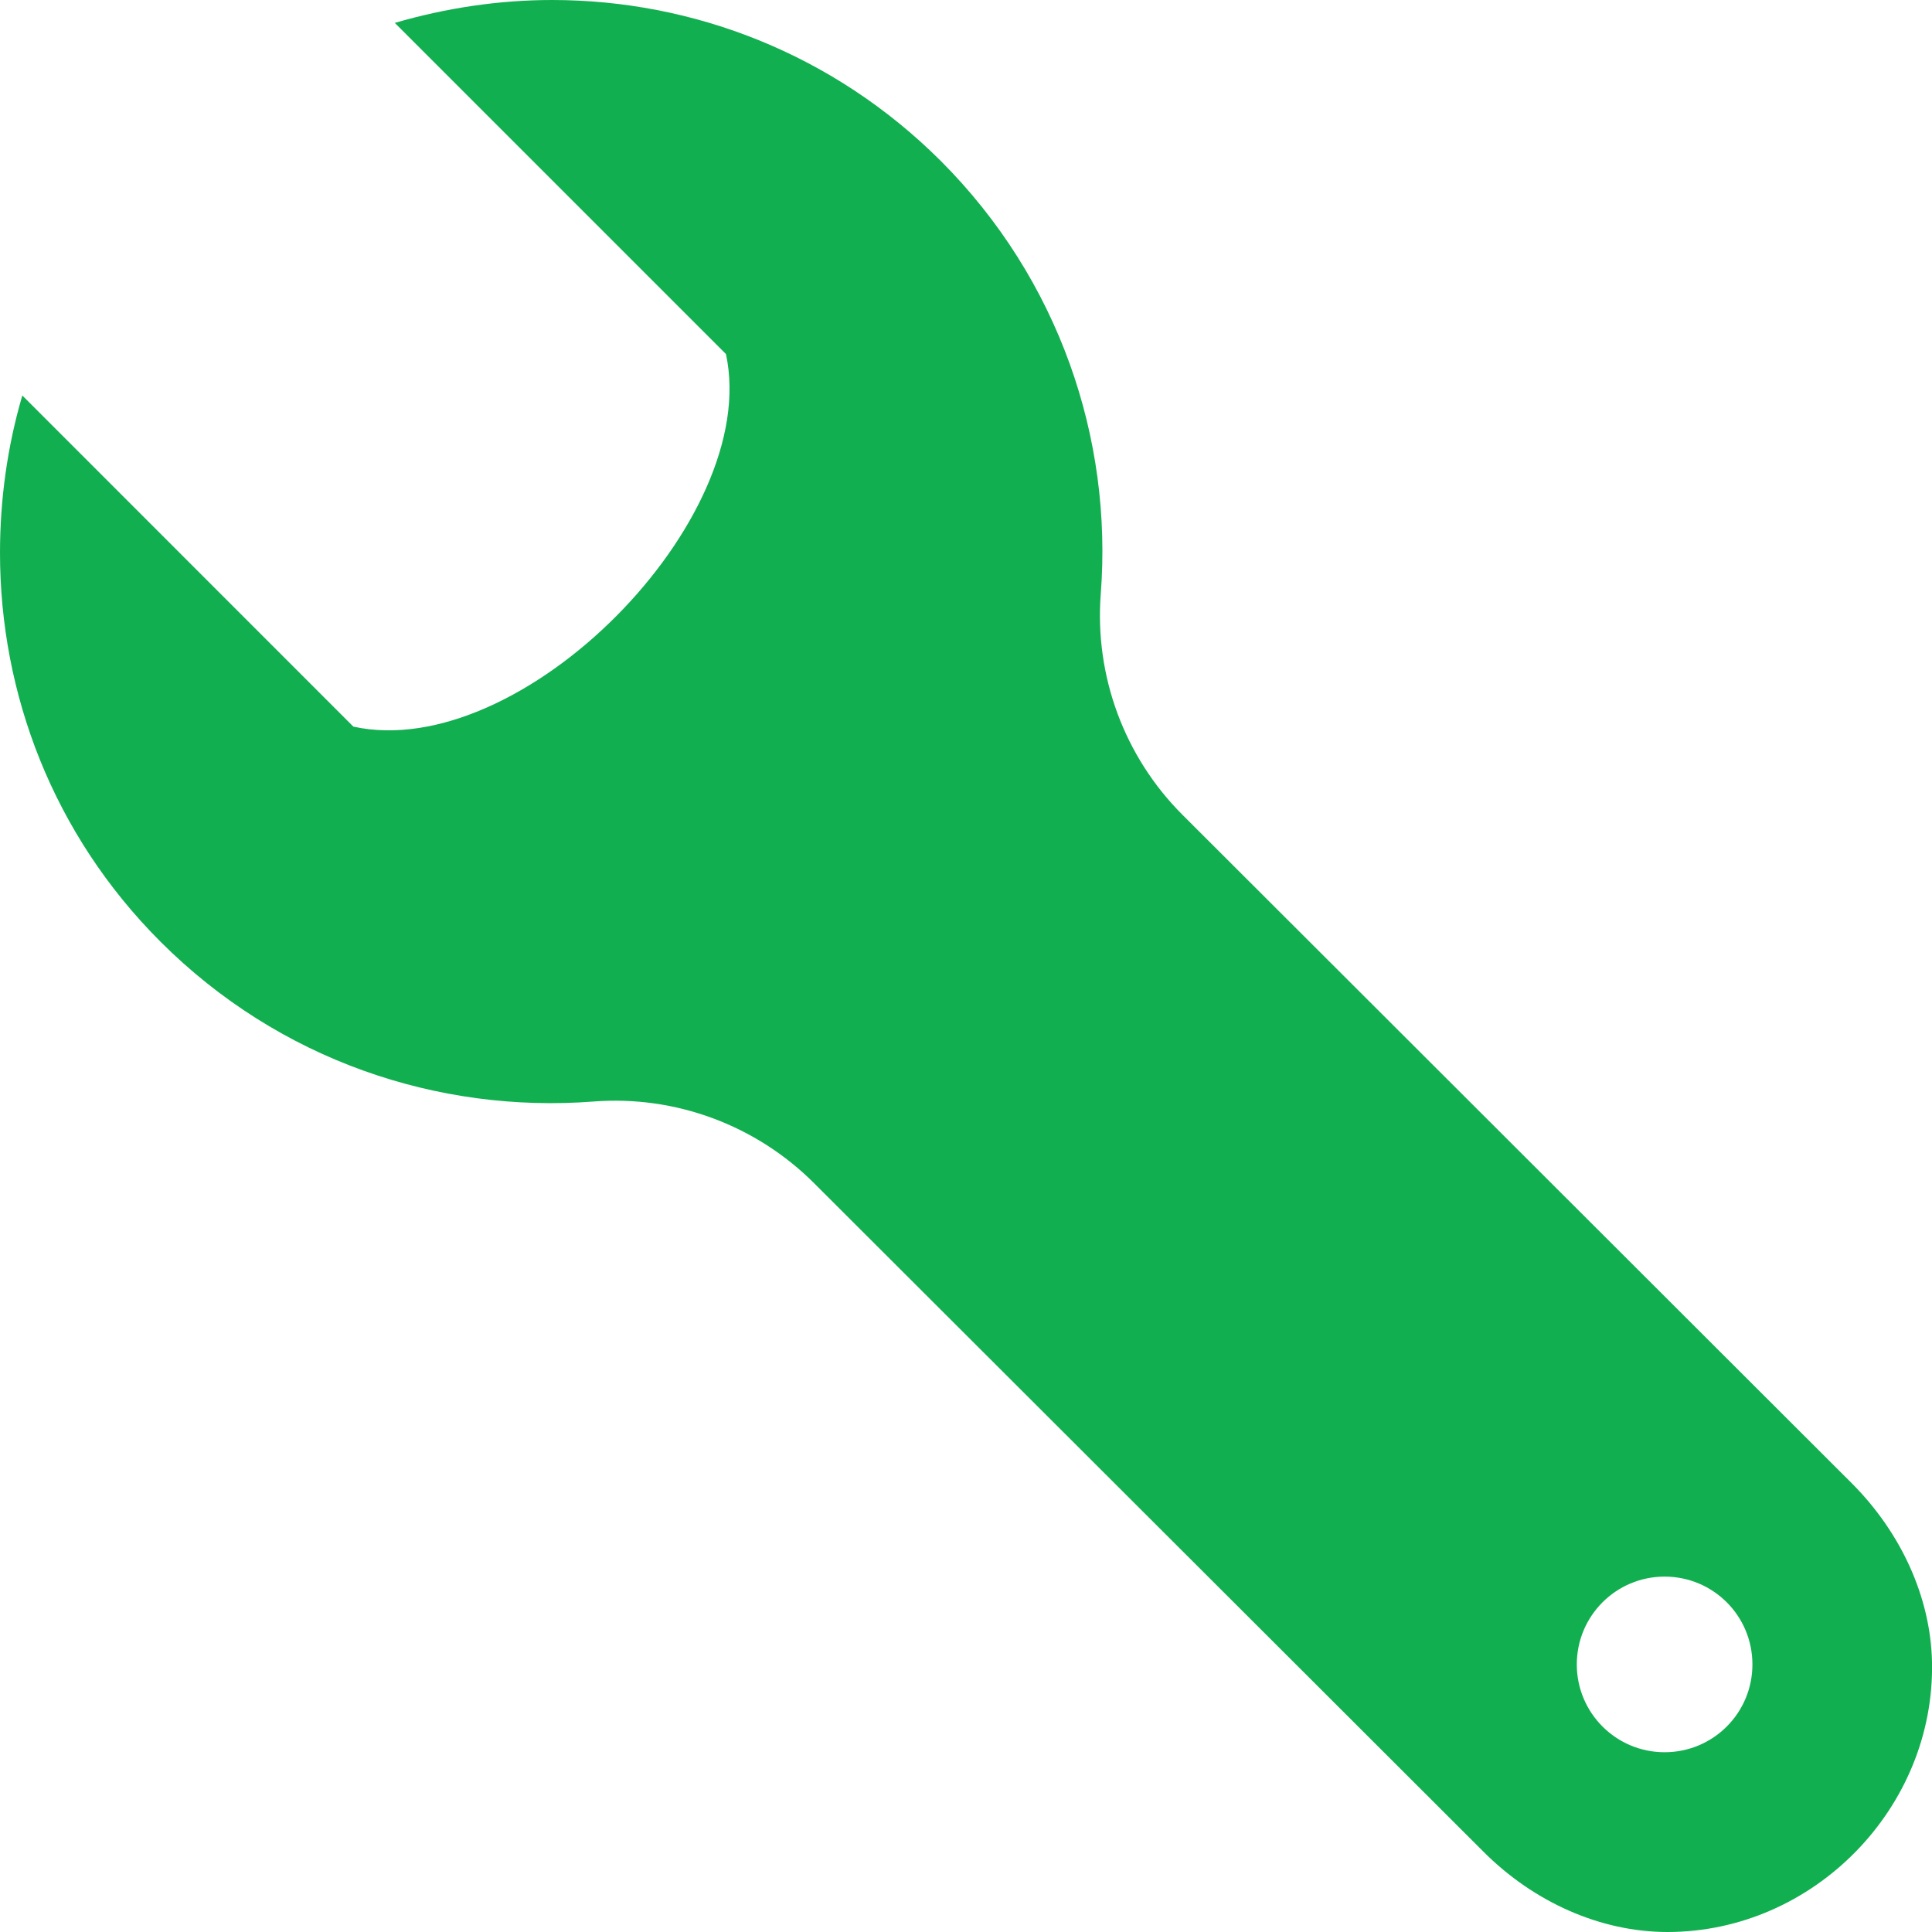
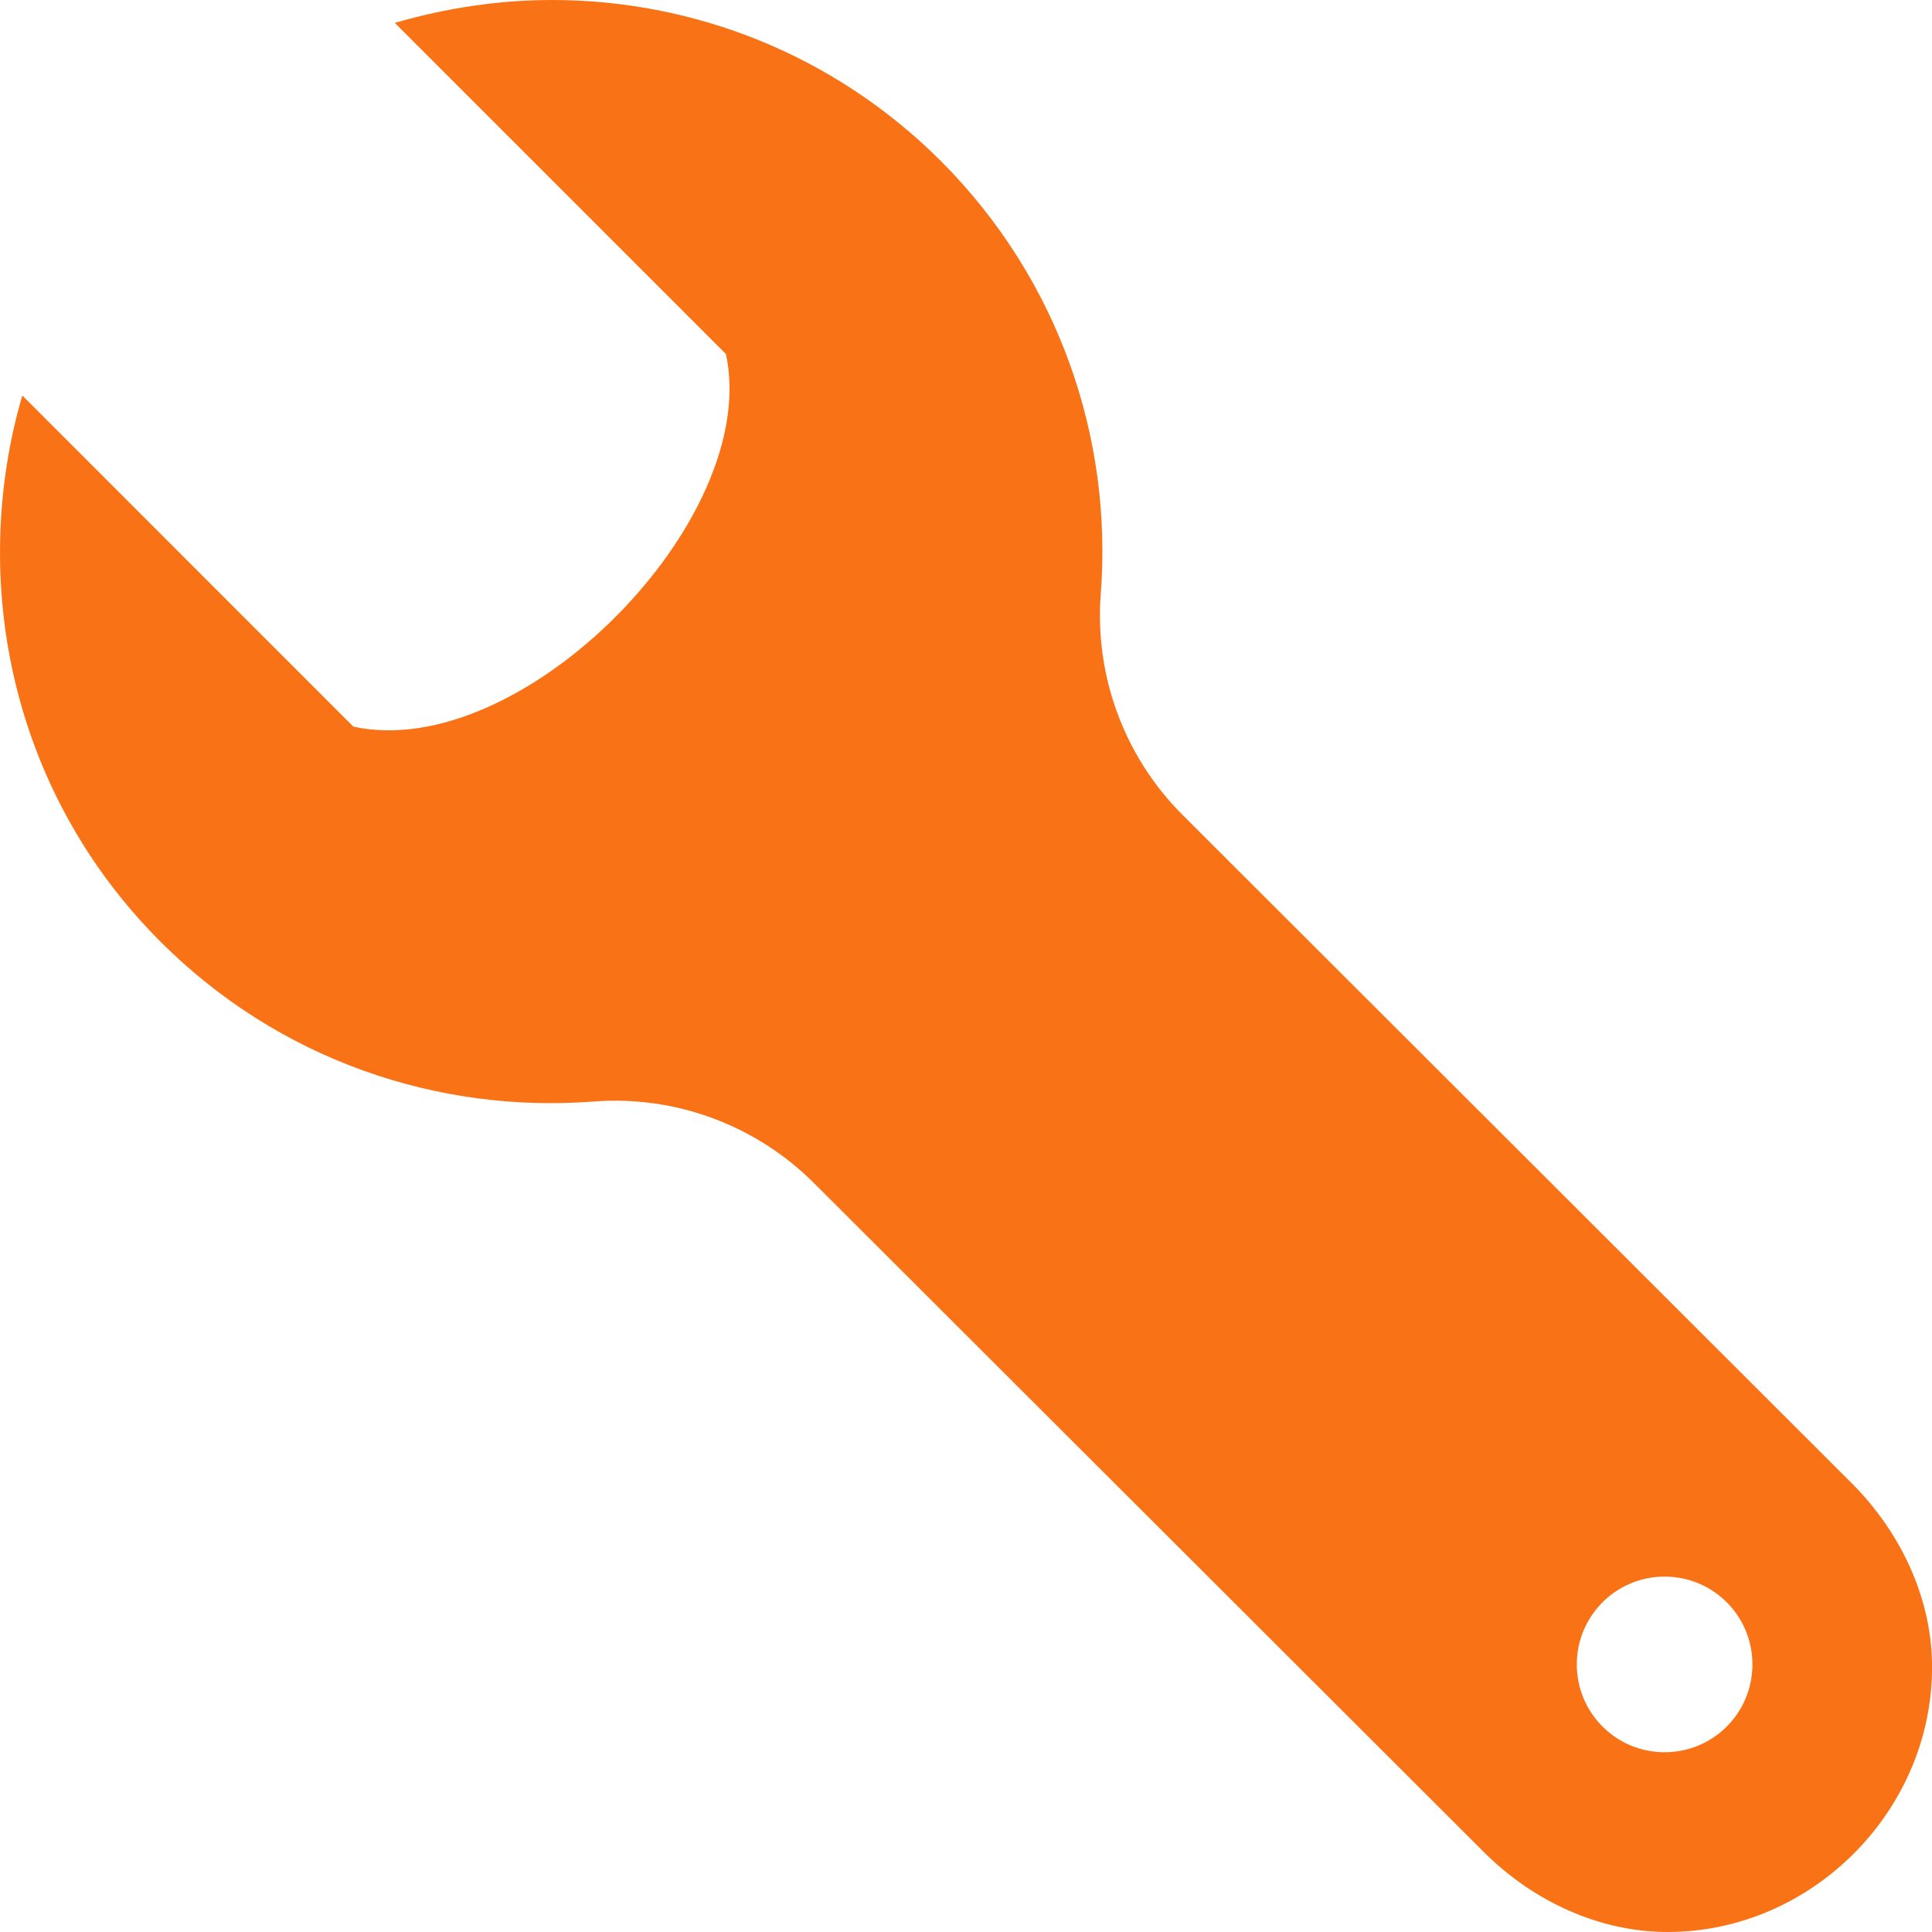
<svg xmlns="http://www.w3.org/2000/svg" width="20" height="20" viewBox="0 0 20 20" fill="none">
-   <path fill-rule="evenodd" clip-rule="evenodd" d="M4.087 0.237L7.515 3.665C7.886 5.383 5.396 7.902 3.658 7.522L0.231 4.094C0.075 4.625 0 5.175 0 5.724C0 7.18 0.548 8.635 1.66 9.747C2.888 10.976 4.536 11.526 6.143 11.403C6.991 11.337 7.826 11.647 8.428 12.249L15.356 19.168C15.881 19.694 16.572 20 17.262 20C18.772 20 20.032 18.717 20 17.203C19.985 16.533 19.68 15.866 19.169 15.354L12.241 8.435C11.639 7.834 11.33 6.997 11.395 6.149C11.519 4.543 10.966 2.895 9.74 1.667C8.626 0.555 7.172 0 5.715 0C5.167 0 4.618 0.082 4.087 0.237ZM18.141 17.23C18.141 17.733 17.735 18.139 17.232 18.139C16.729 18.139 16.323 17.732 16.323 17.23C16.323 16.728 16.729 16.321 17.232 16.321C17.735 16.321 18.141 16.727 18.141 17.23Z" fill="#12AF51" />
+   <path fill-rule="evenodd" clip-rule="evenodd" d="M4.087 0.237L7.515 3.665C7.886 5.383 5.396 7.902 3.658 7.522L0.231 4.094C0.075 4.625 0 5.175 0 5.724C0 7.18 0.548 8.635 1.66 9.747C2.888 10.976 4.536 11.526 6.143 11.403C6.991 11.337 7.826 11.647 8.428 12.249L15.356 19.168C15.881 19.694 16.572 20 17.262 20C18.772 20 20.032 18.717 20 17.203C19.985 16.533 19.68 15.866 19.169 15.354L12.241 8.435C11.639 7.834 11.33 6.997 11.395 6.149C11.519 4.543 10.966 2.895 9.74 1.667C8.626 0.555 7.172 0 5.715 0C5.167 0 4.618 0.082 4.087 0.237ZM18.141 17.23C18.141 17.733 17.735 18.139 17.232 18.139C16.729 18.139 16.323 17.732 16.323 17.23C16.323 16.728 16.729 16.321 17.232 16.321C17.735 16.321 18.141 16.727 18.141 17.23Z" fill="#f97316" />
</svg>
